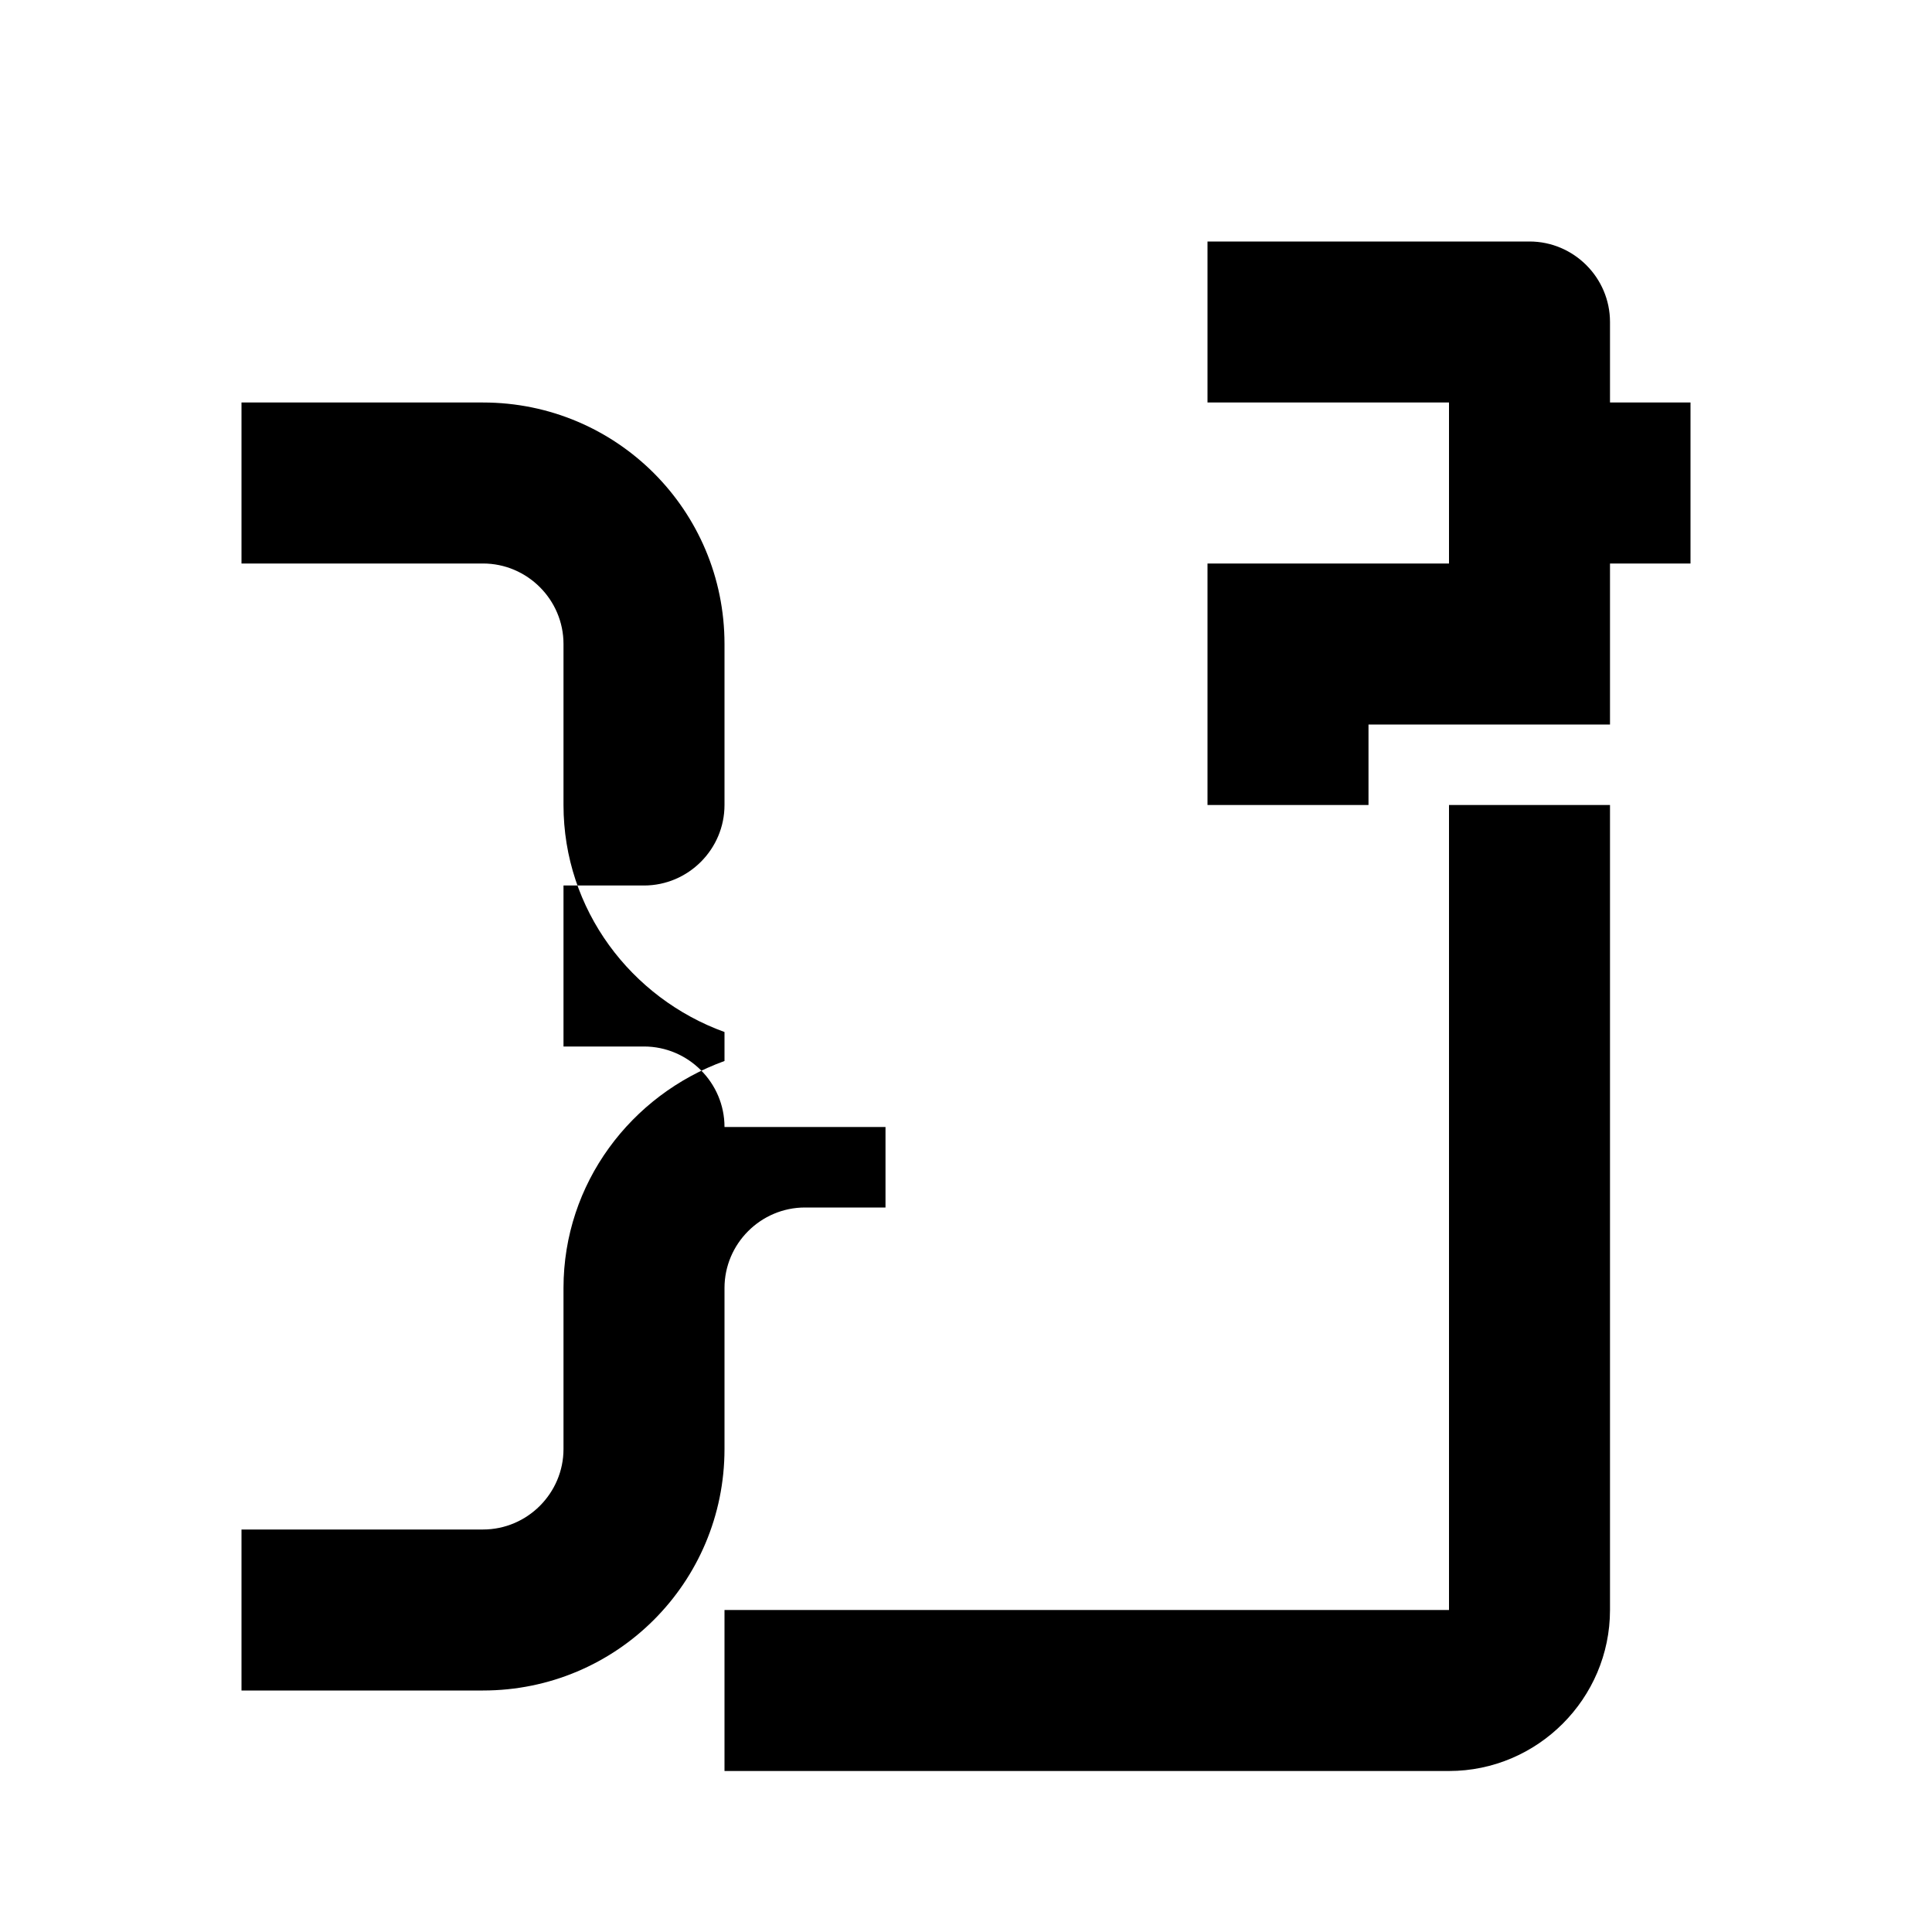
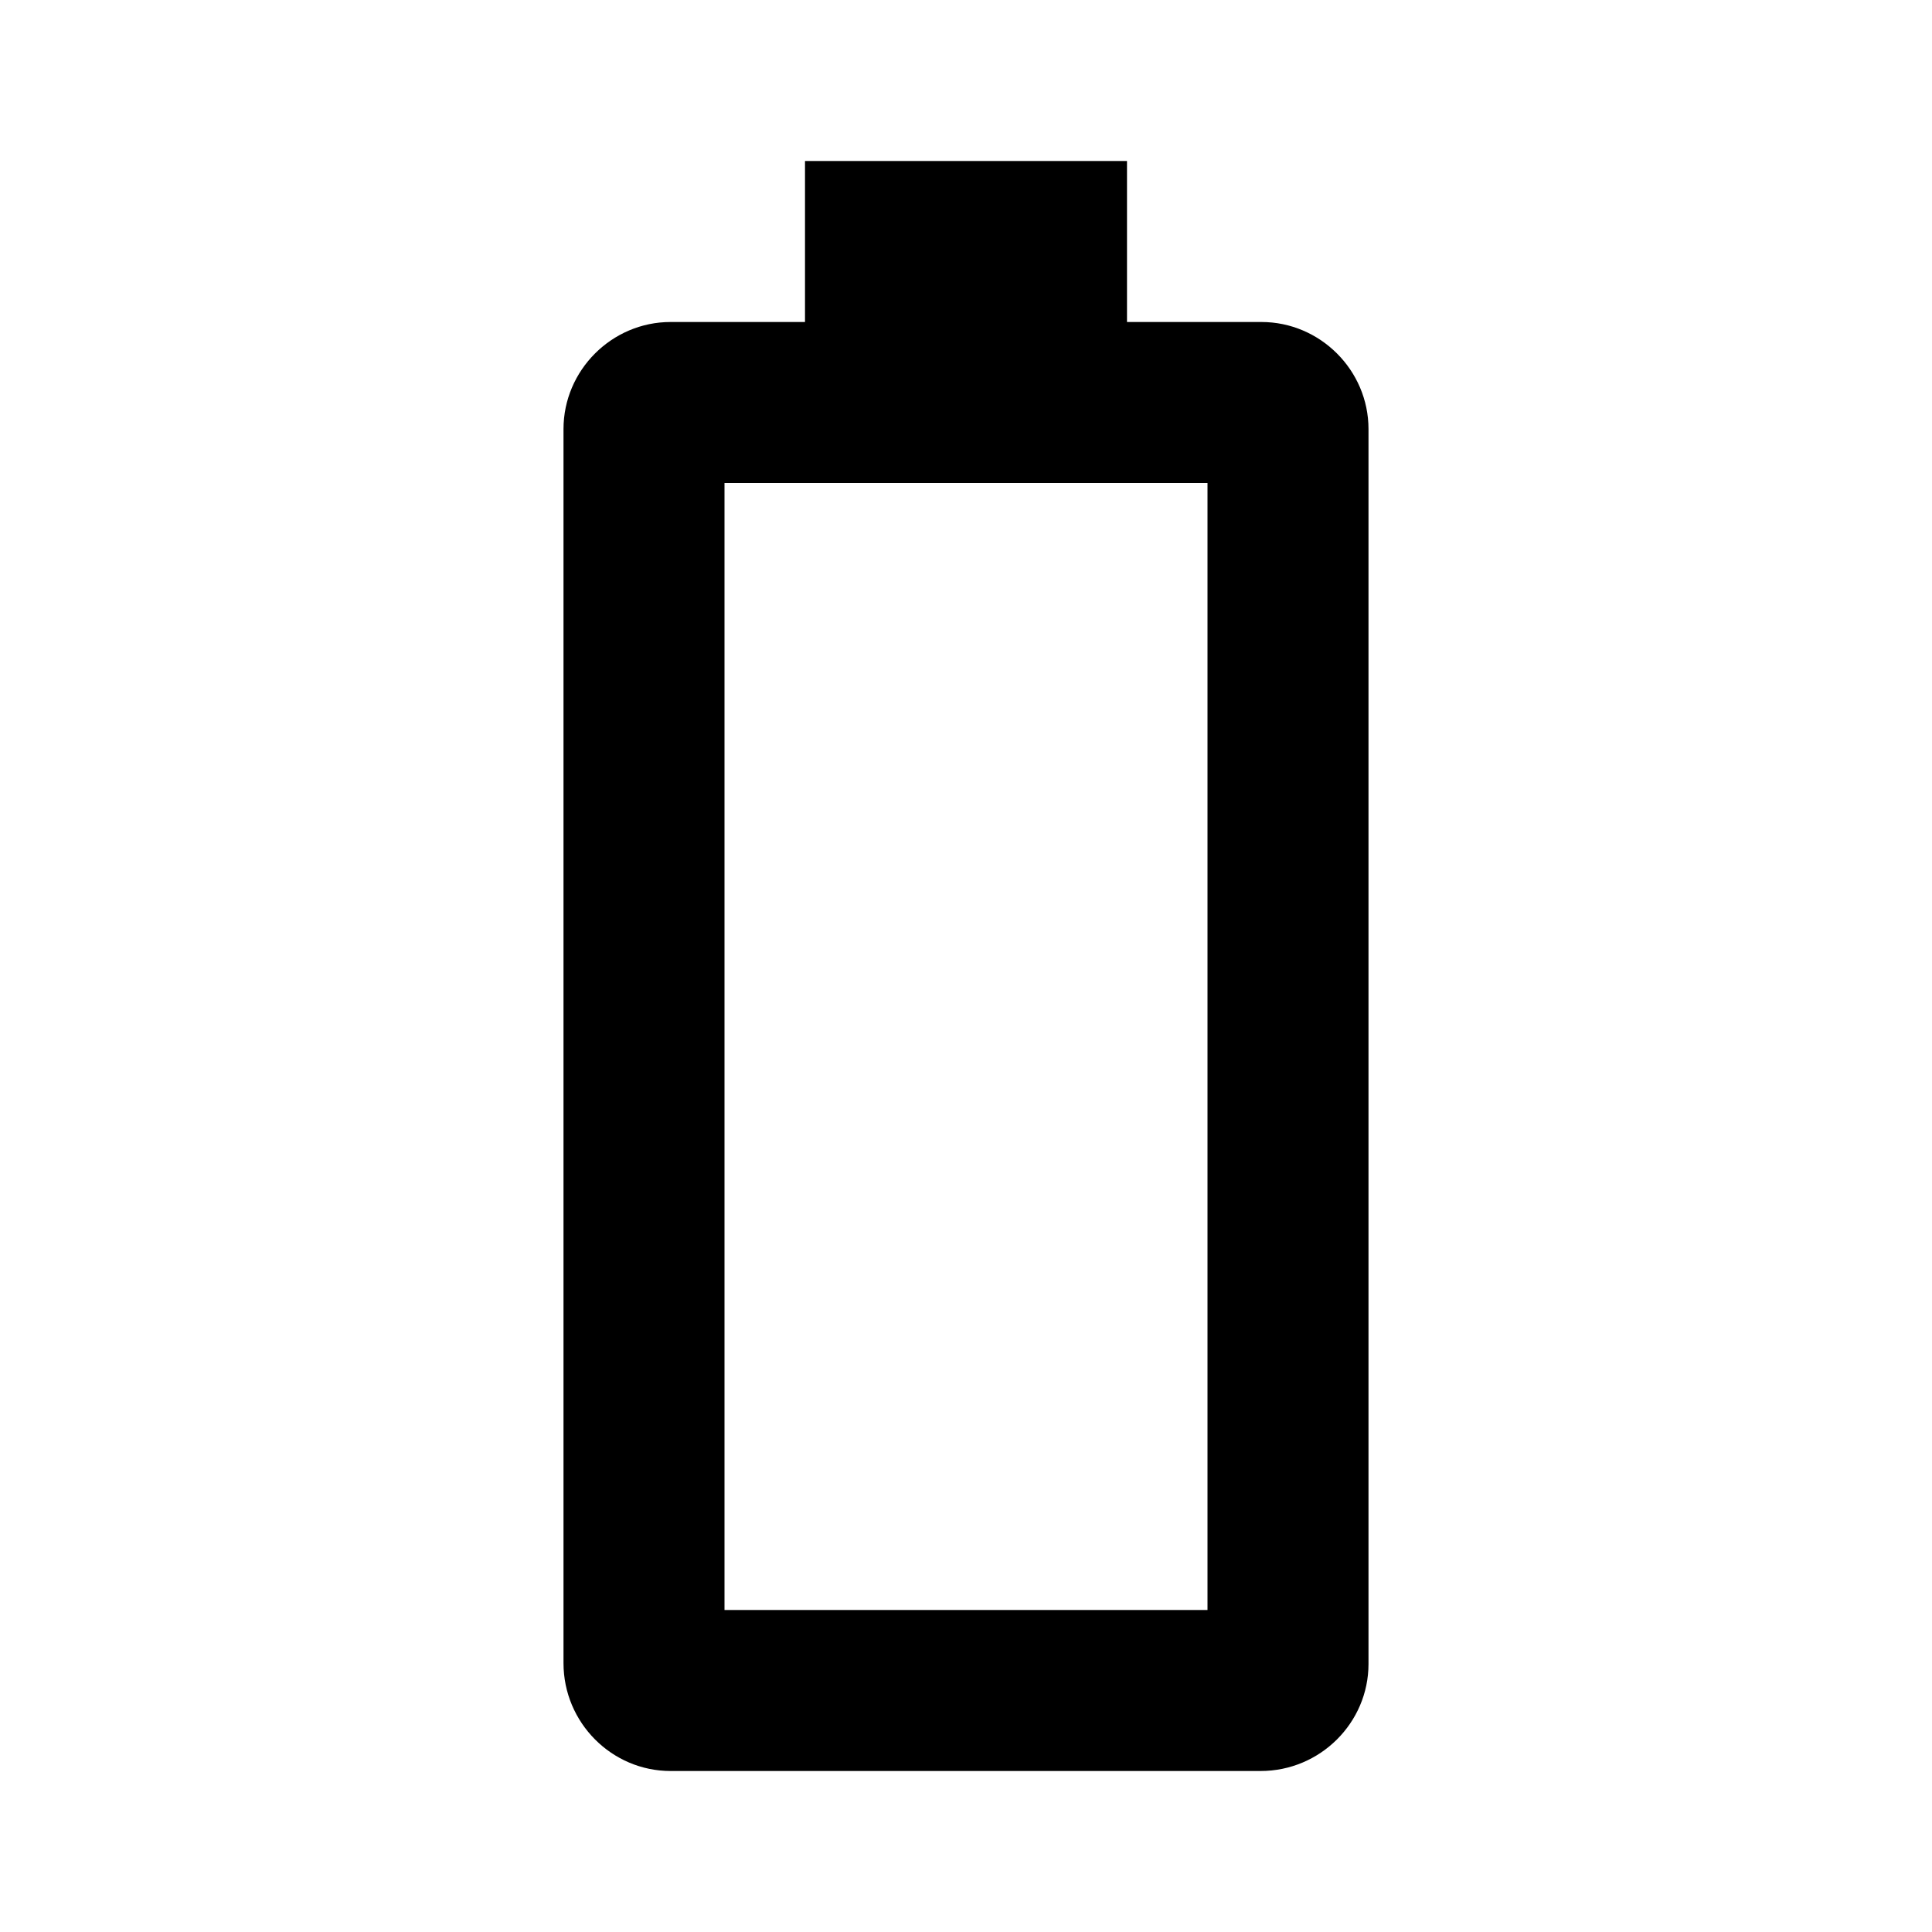
<svg xmlns="http://www.w3.org/2000/svg" viewBox="0 0 24 24" fill="currentColor">
-   <path d="M11 14H9c0-.55-.45-1-1-1H7v-2h1c.55 0 1-.45 1-1V8c0-1.66-1.34-3-3-3H3v2h3c.55 0 1 .45 1 1v2c0 1.3.84 2.4 2 2.82v.36c-1.16.42-2 1.52-2 2.82v2c0 .55-.45 1-1 1H3v2h3c1.66 0 3-1.34 3-3v-2c0-.55.45-1 1-1h1v-2zm6-4h3v10c0 1.1-.9 2-2 2H9v-2h9V10h-3V7h3V5h-3V3h4c.55 0 1 .45 1 1v1h1v2h-1v2h-3z" />
+   <path d="M15.67 4H14V2h-4v2H8.33C7.6 4 7 4.6 7 5.33v15.33C7 21.4 7.6 22 8.33 22h7.33c.74 0 1.34-.6 1.34-1.33V5.33C17 4.6 16.4 4 15.67 4zm-.67 16H9V6h6v14z" />
</svg>
